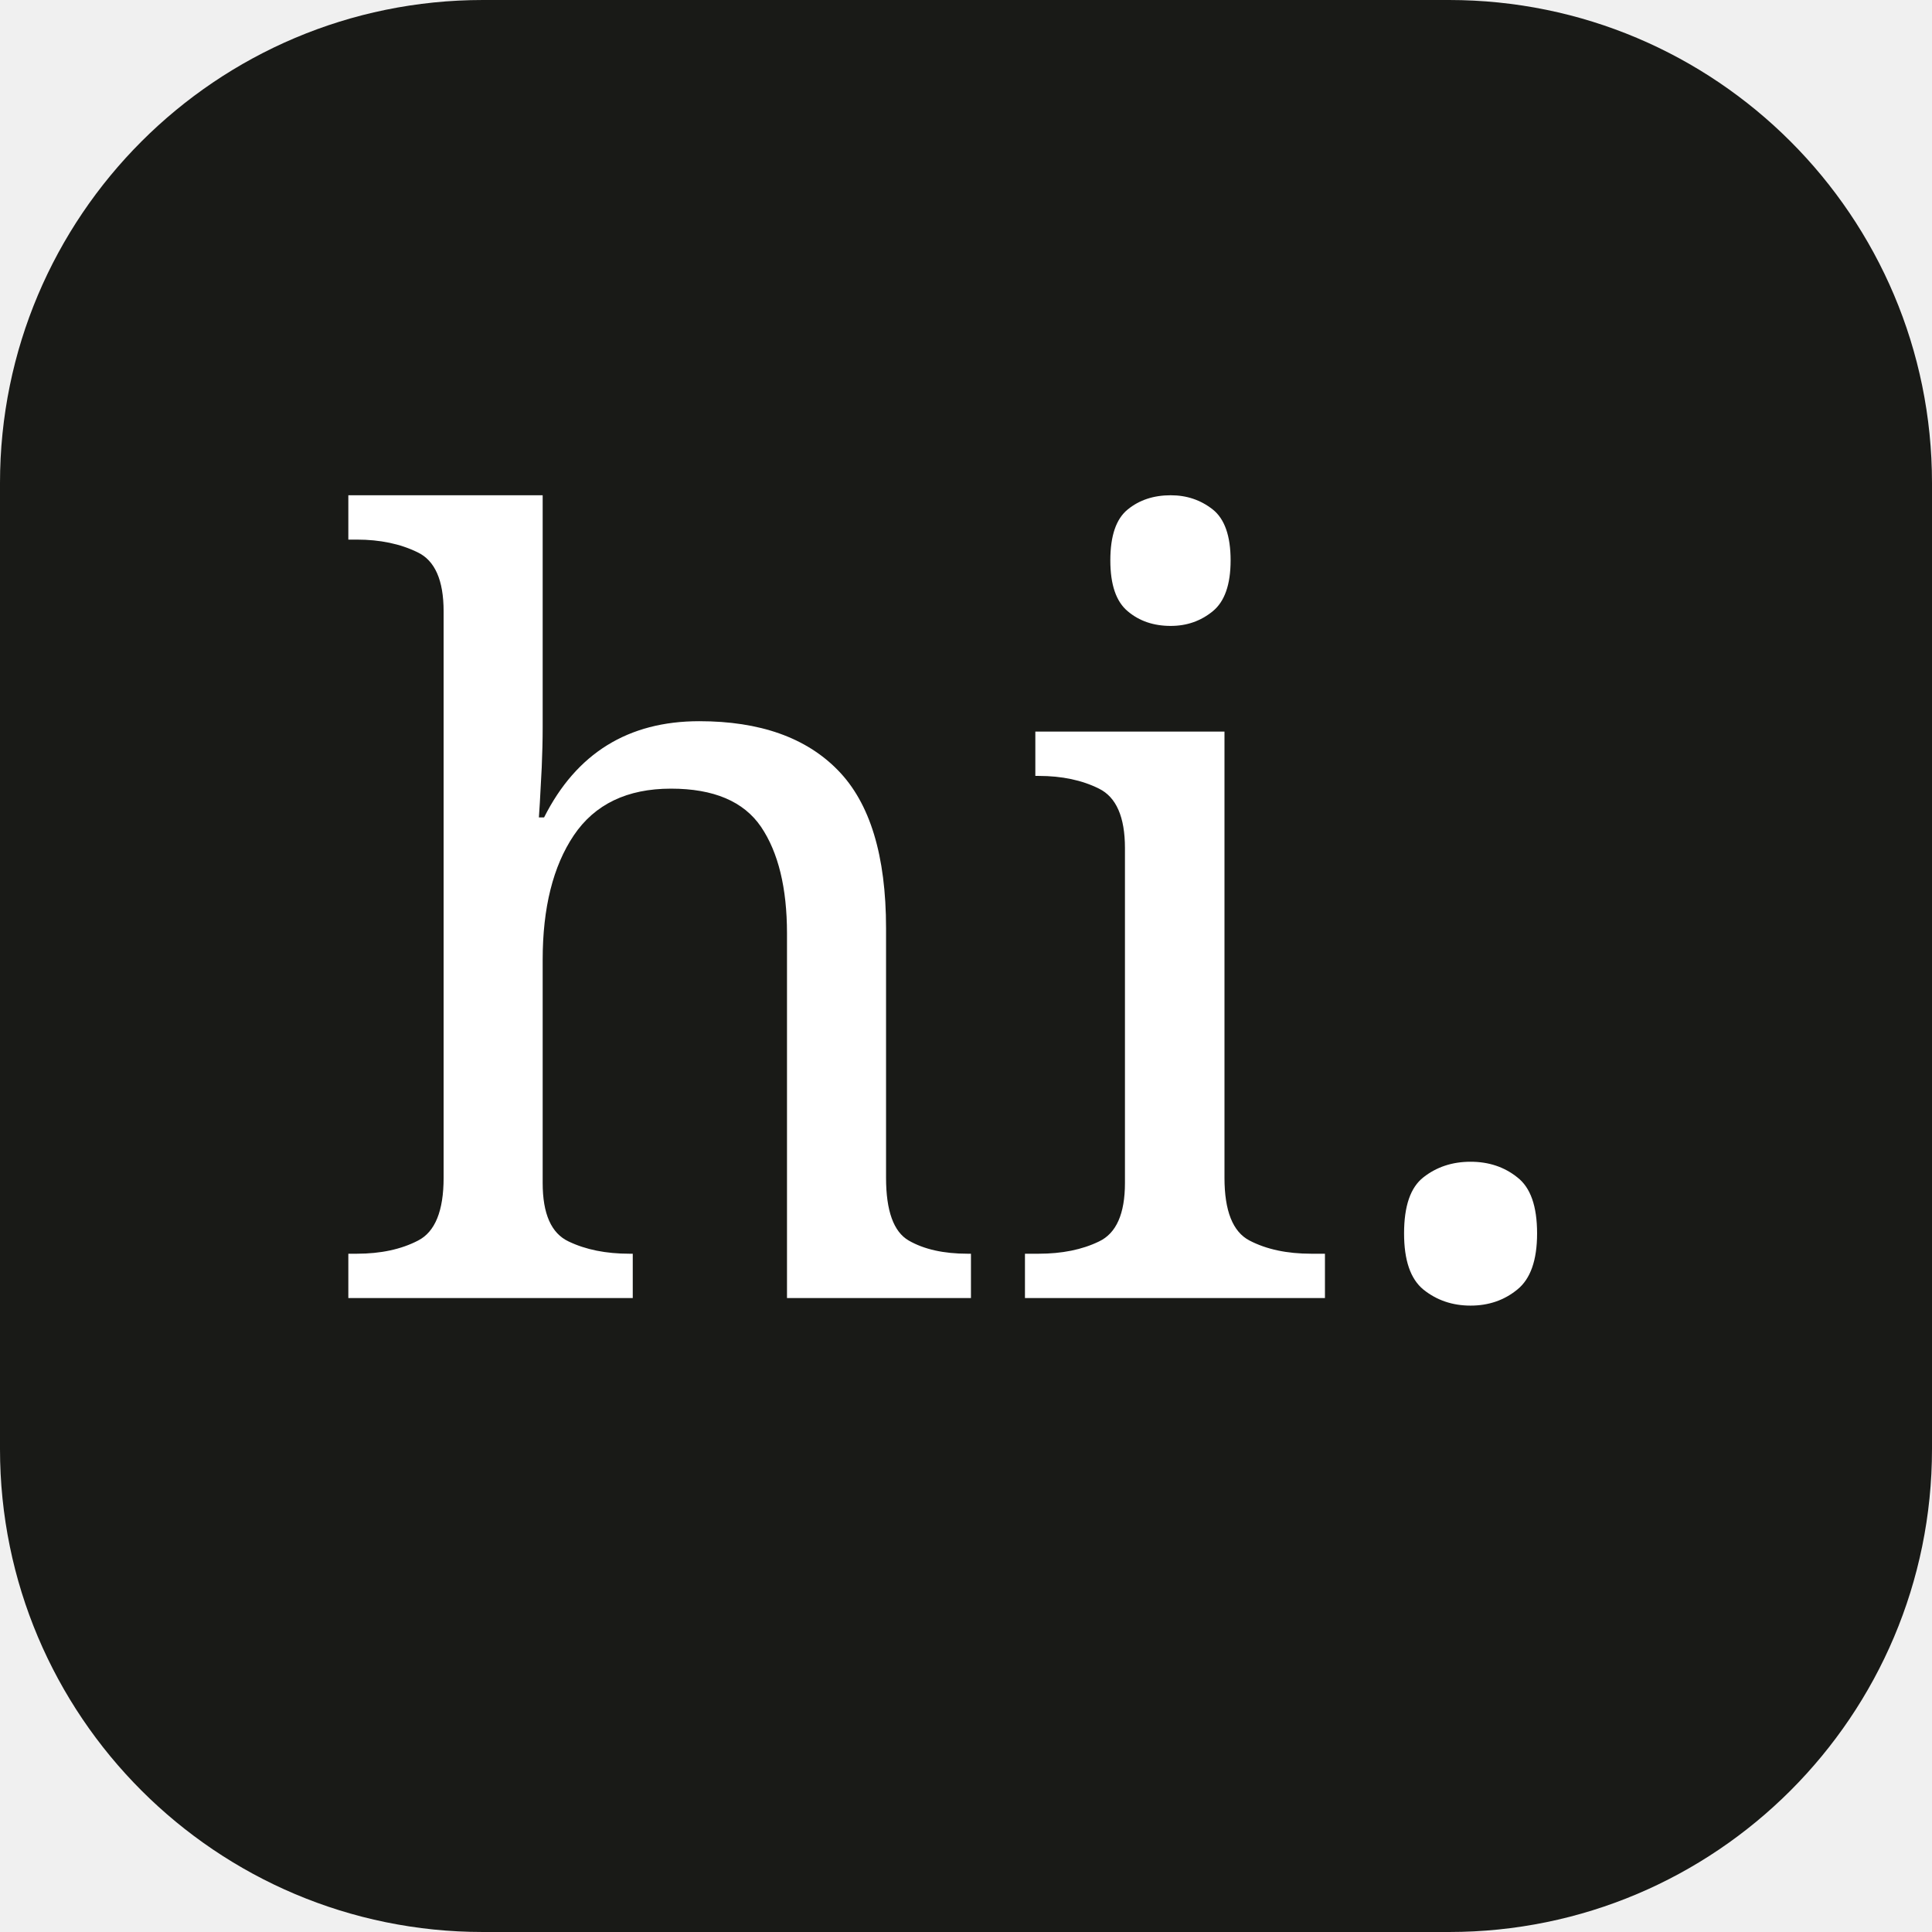
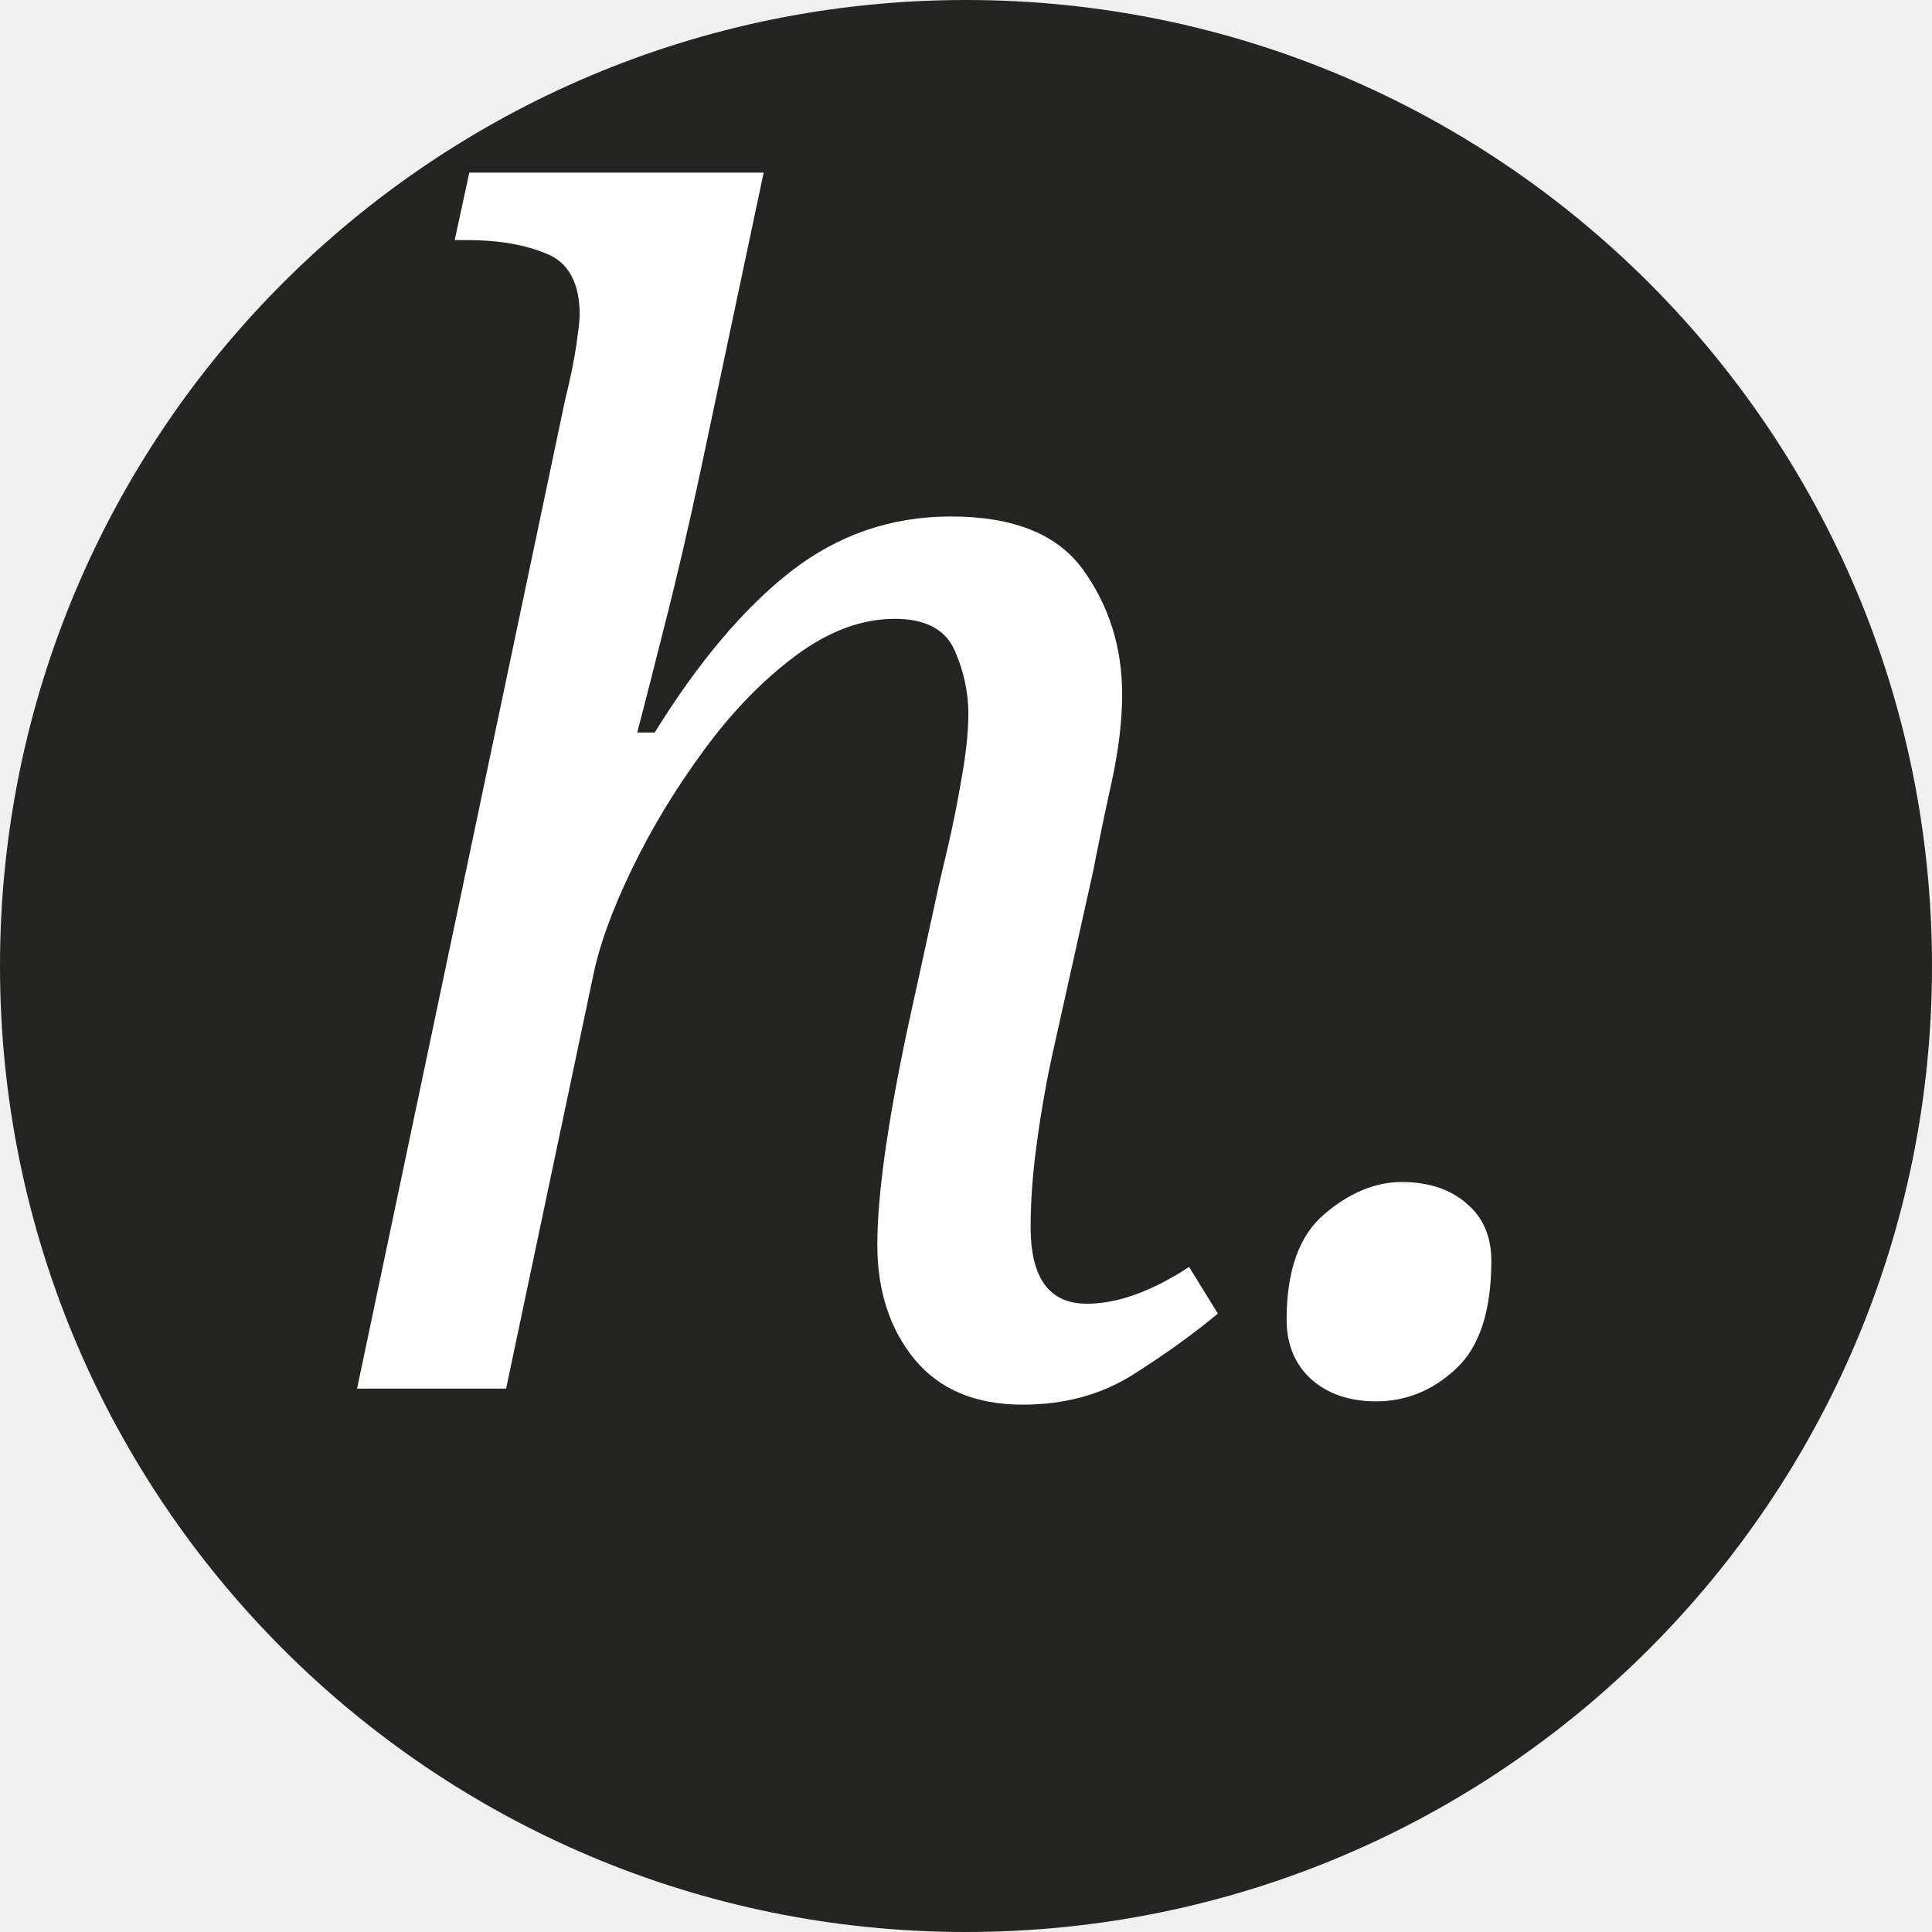
<svg xmlns="http://www.w3.org/2000/svg" viewBox="0 0 64 64">
-   <rect width="64" height="64" rx="16" fill="#191a17" />
-   <text x="32" y="43" text-anchor="middle" font-family="Georgia,serif" font-size="35" fill="#fff">hi.</text>
+   <circle cx="32" cy="32" r="32" fill="#242523" />
+   <text x="32" y="46" text-anchor="middle" font-family="Georgia,serif" font-style="italic" font-size="53" fill="#fff">h.</text>
</svg>
